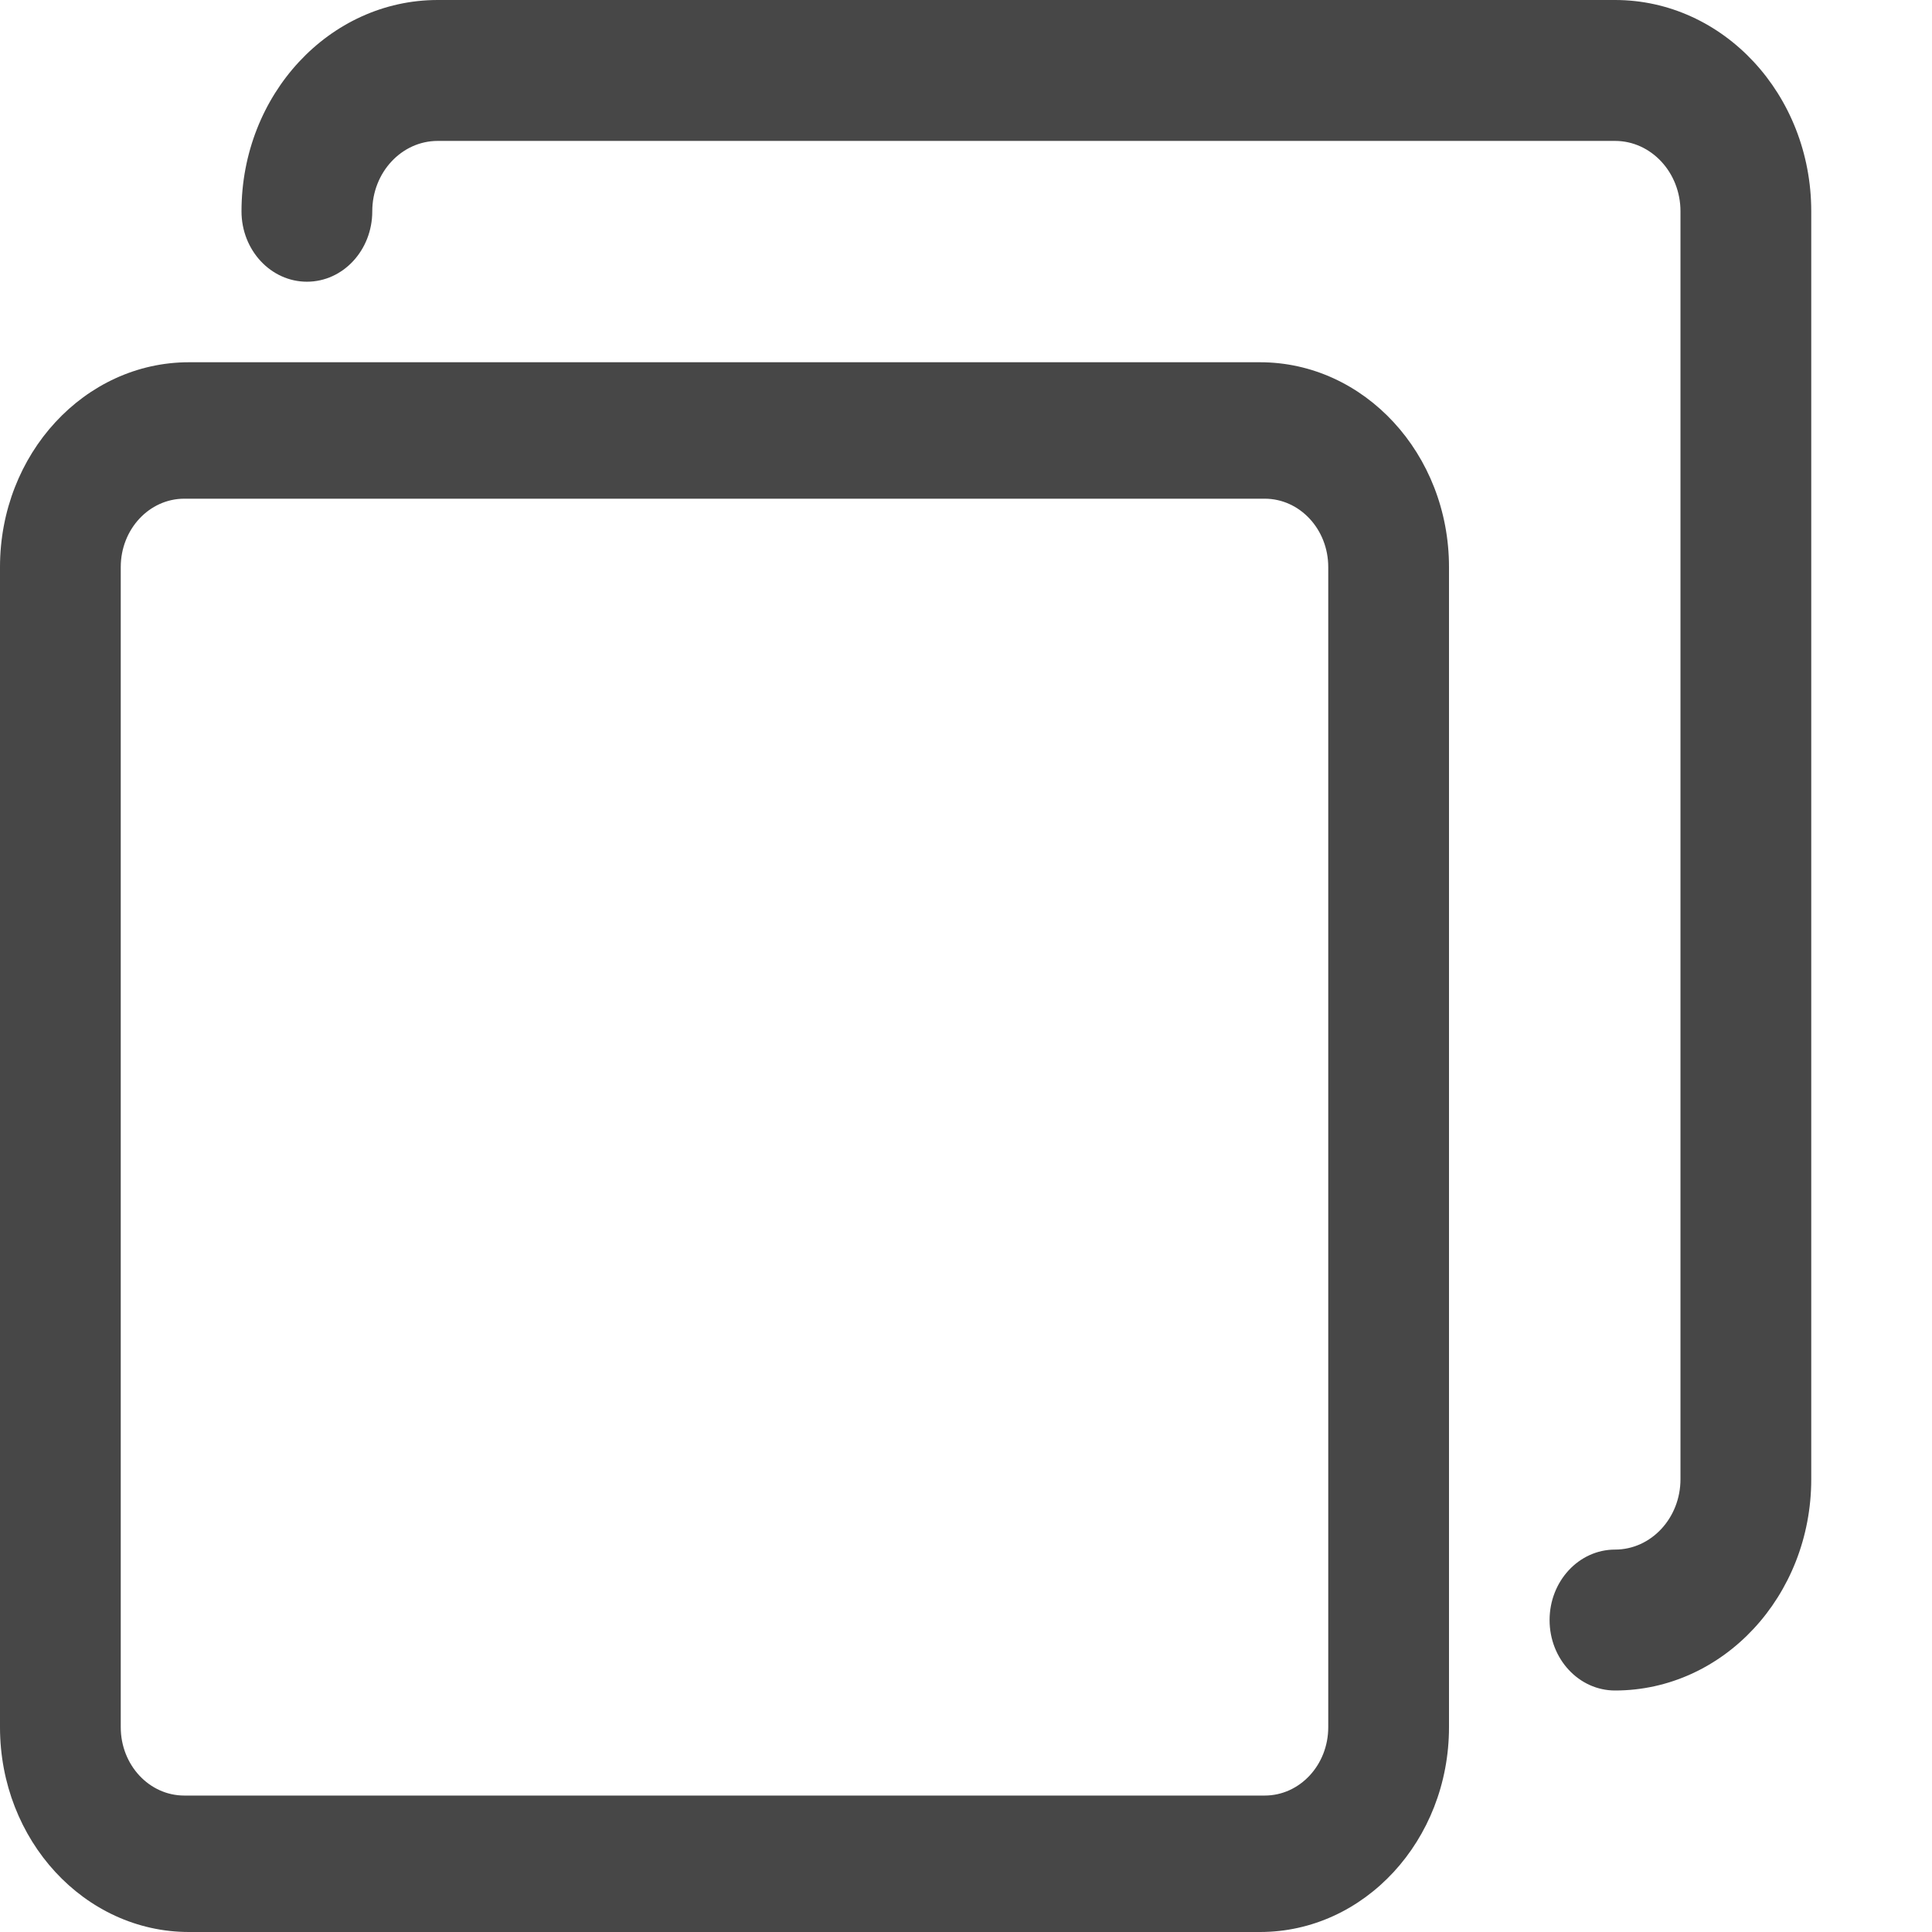
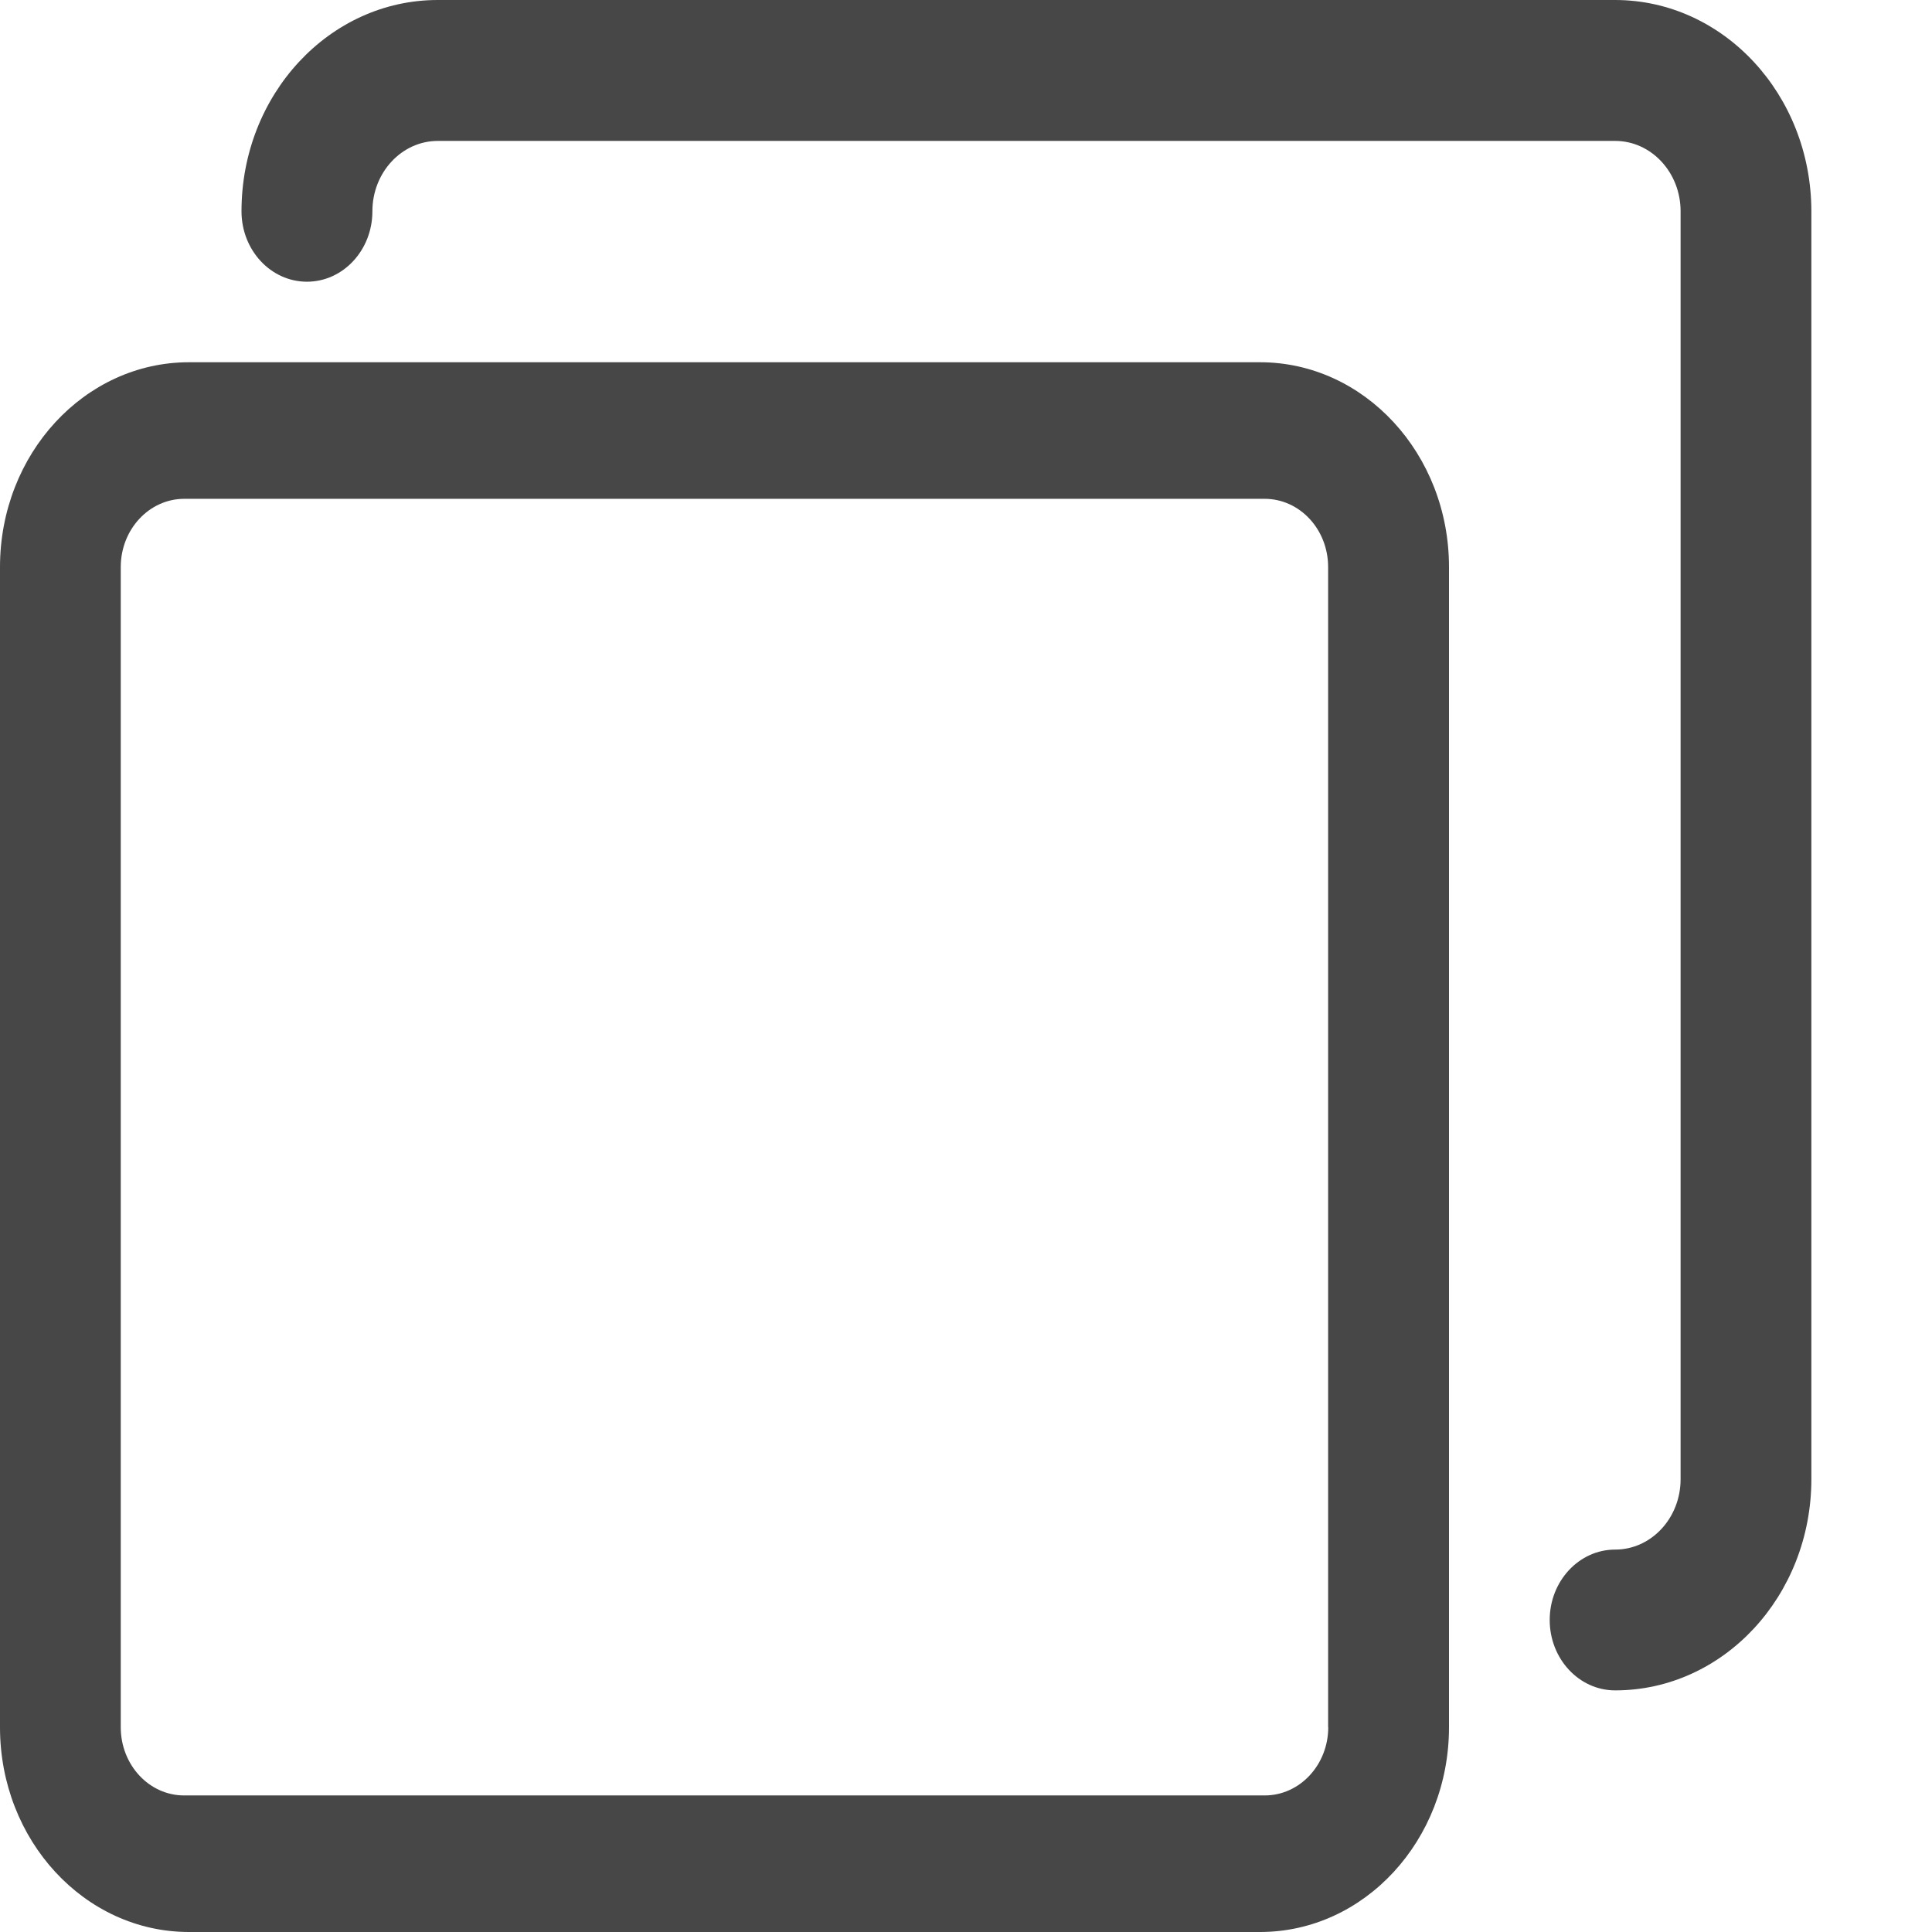
- <svg xmlns="http://www.w3.org/2000/svg" width="16px" height="16px" viewBox="0 0 16 16" version="1.1">
-   <g id="Artboard" stroke="none" stroke-width="1" fill="none" fill-rule="evenodd">
-     <g id="sheet" transform="translate(0, 0)" fill="#474747" fill-rule="nonzero">
-       <path d="M10.435,3 L1.565,3 C0.701,3 -1.77635684e-15,3.759 -1.77635684e-15,4.696 L-1.77635684e-15,14.304 C-1.77635684e-15,15.241 0.701,16 1.565,16 L10.435,16 C11.299,16 12,15.241 12,14.304 L12,4.696 C12,3.759 11.299,3 10.435,3 Z M11,14.304 C11,14.617 10.764,14.87 10.474,14.87 L1.526,14.87 C1.236,14.87 1,14.617 1,14.304 L1,4.696 C1,4.383 1.236,4.13 1.526,4.13 L10.474,4.13 C10.764,4.13 11,4.383 11,4.696 L11,14.304 Z" id="Shape" />
-       <path d="M13.375,0 L3.625,0 C2.728,0 2,0.783 2,1.75 C2,2.072 2.243,2.333 2.542,2.333 C2.841,2.333 3.083,2.072 3.083,1.75 C3.083,1.428 3.326,1.167 3.625,1.167 L13.375,1.167 C13.674,1.167 13.917,1.428 13.917,1.75 L13.917,12.25 C13.917,12.572 13.674,12.833 13.375,12.833 C13.076,12.833 12.833,13.094 12.833,13.417 C12.833,13.739 13.076,14 13.375,14 C14.272,14 15,13.217 15,12.25 L15,1.75 C15,0.783 14.272,0 13.375,0 Z" id="Path" />
-     </g>
+ <svg xmlns="http://www.w3.org/2000/svg" viewBox="0 0 16 16">
+   <defs />
+   <g fill="#474747" fill-rule="nonzero">
+     <path d="M10.435 3H1.565C.701 3 0 3.759 0 4.696v9.609C0 15.241.701 16 1.565 16h8.87C11.299 16 12 15.241 12 14.304V4.696C12 3.759 11.299 3 10.435 3zM11 14.304c0 .312-.236.565-.526.565H1.526C1.236 14.87 1 14.617 1 14.304V4.696c0-.312.236-.565.526-.565h8.947c.291 0 .526.253.526.565v9.609z" />
+     <path d="M13.375 0h-9.75C2.728 0 2 .783 2 1.75c0 .322.243.583.542.583s.542-.261.542-.583.243-.583.542-.583h9.75c.299 0 .542.261.542.583V12.25c0 .322-.243.583-.542.583-.299 0-.542.261-.542.583 0 .322.243.583.542.583.897 0 1.625-.783 1.625-1.75V1.75C15 .783 14.272 0 13.375 0z" />
  </g>
</svg>
